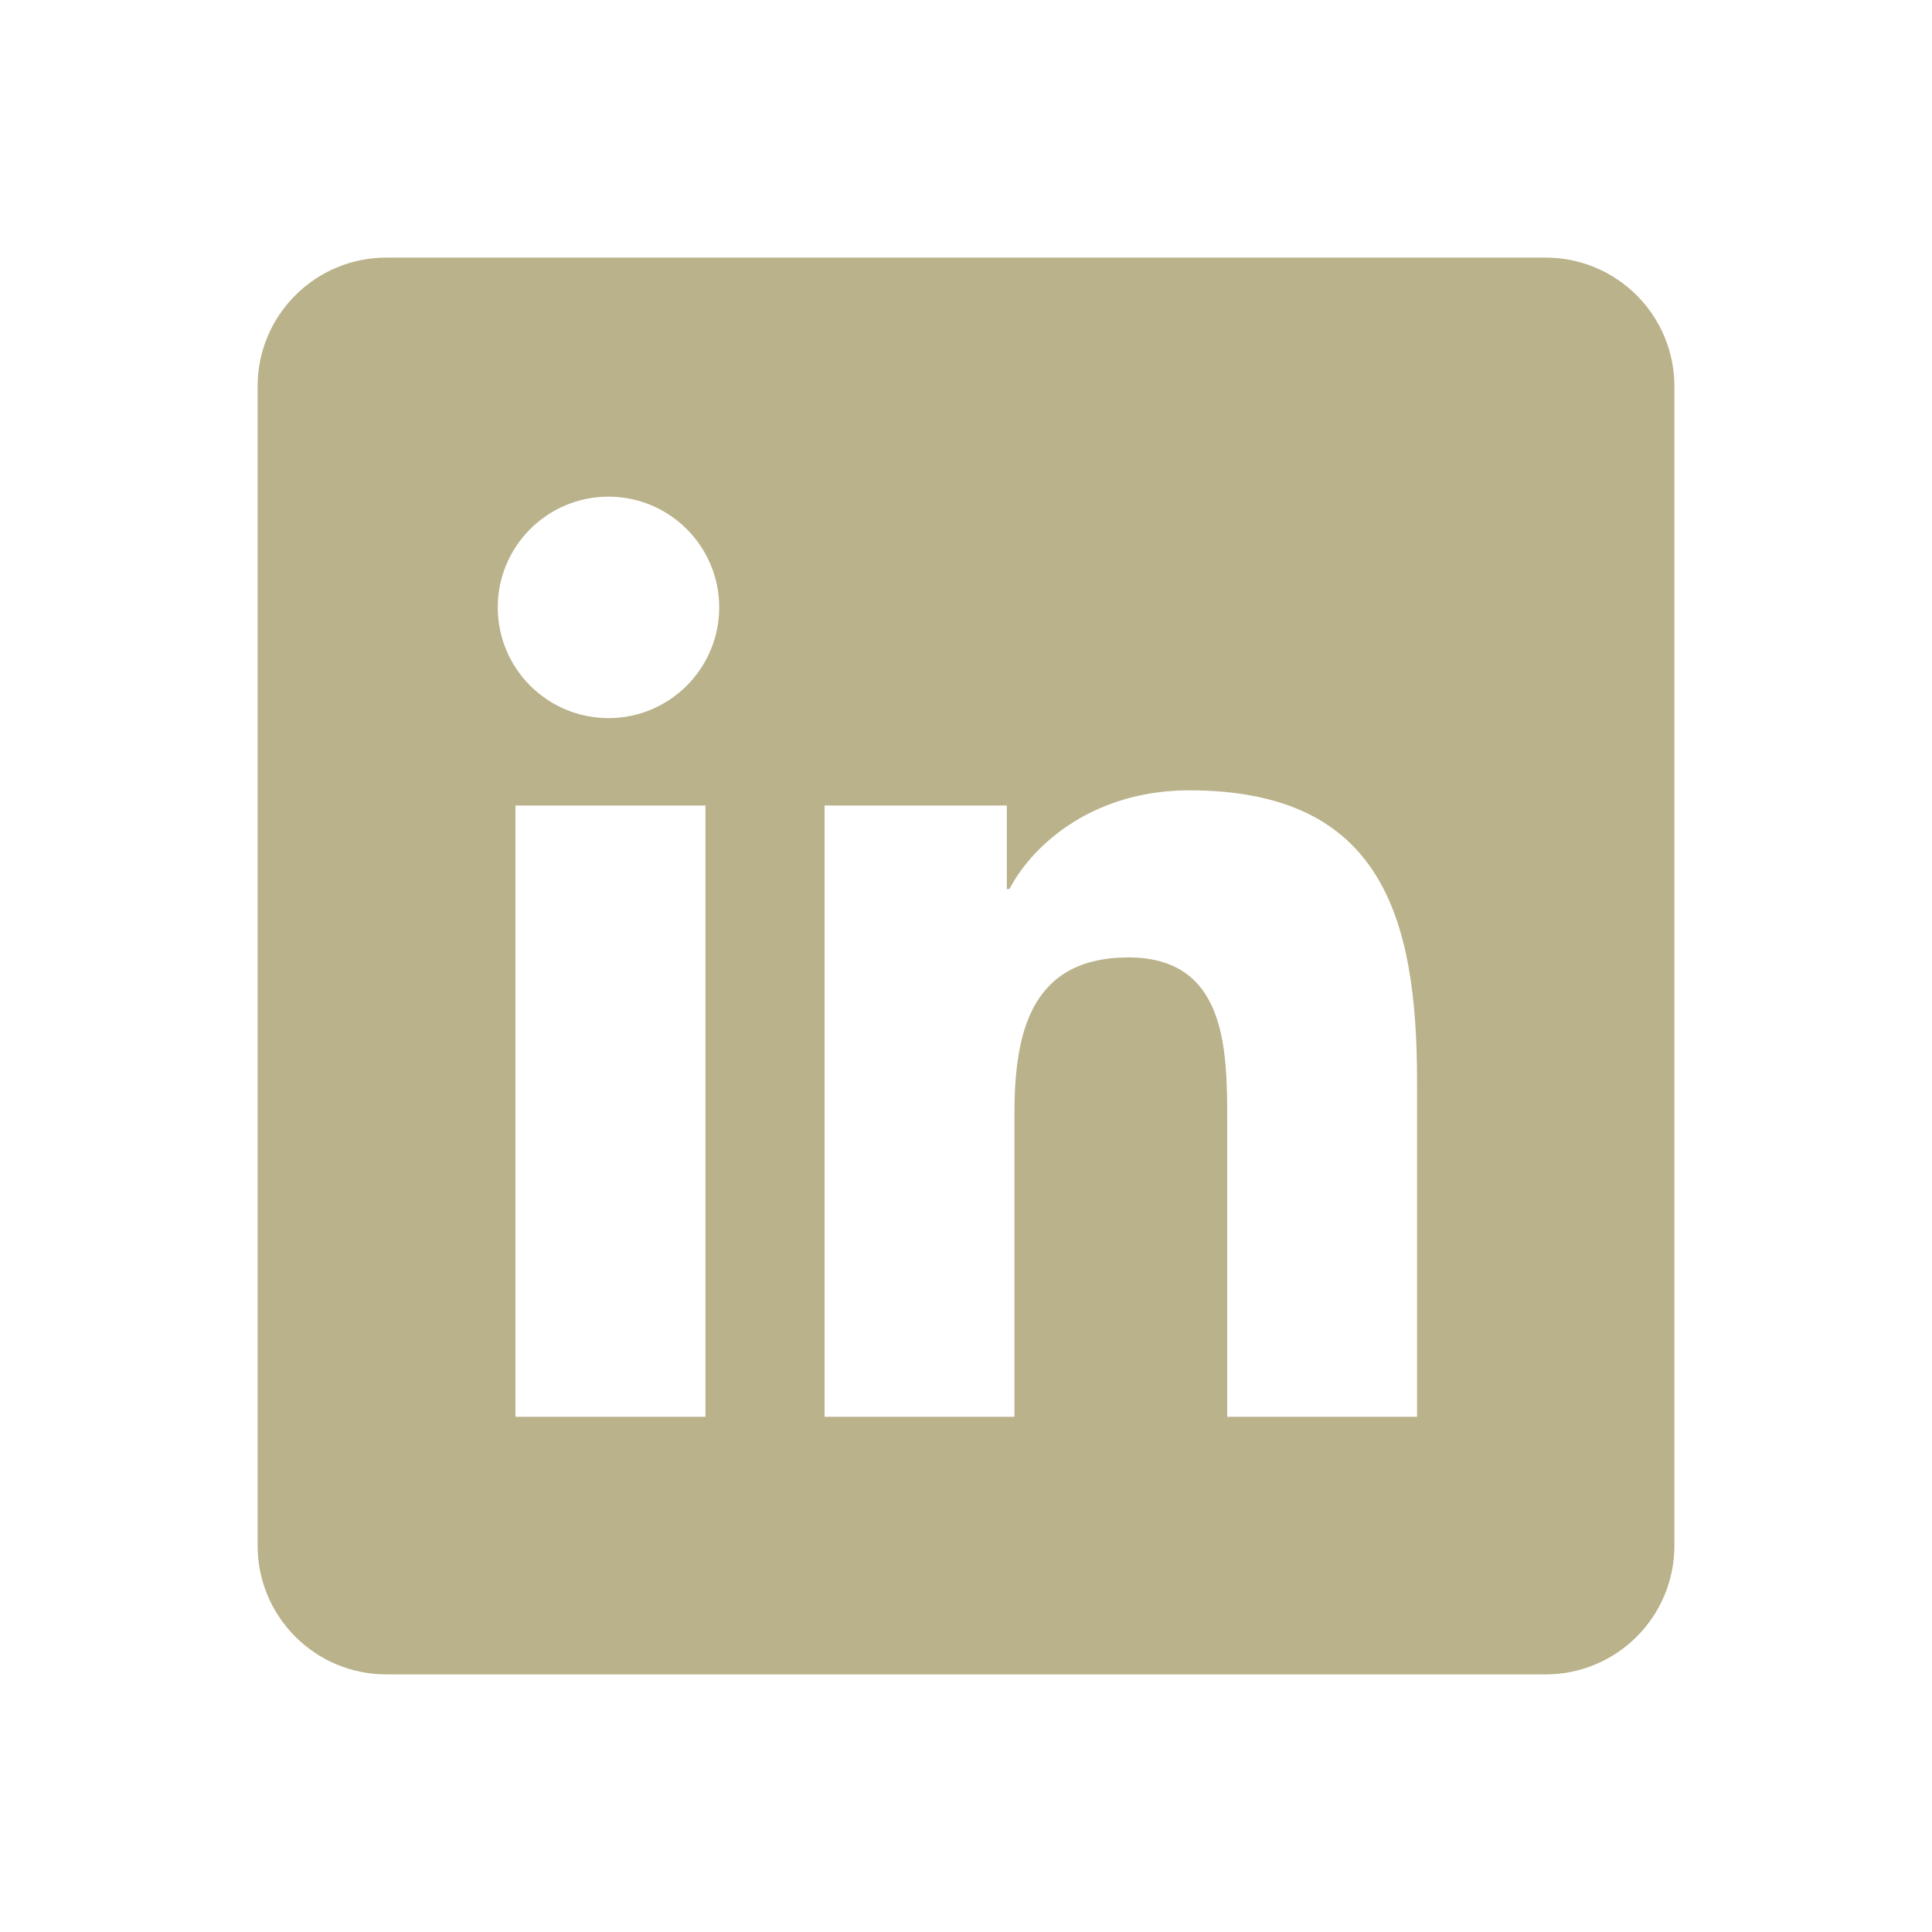
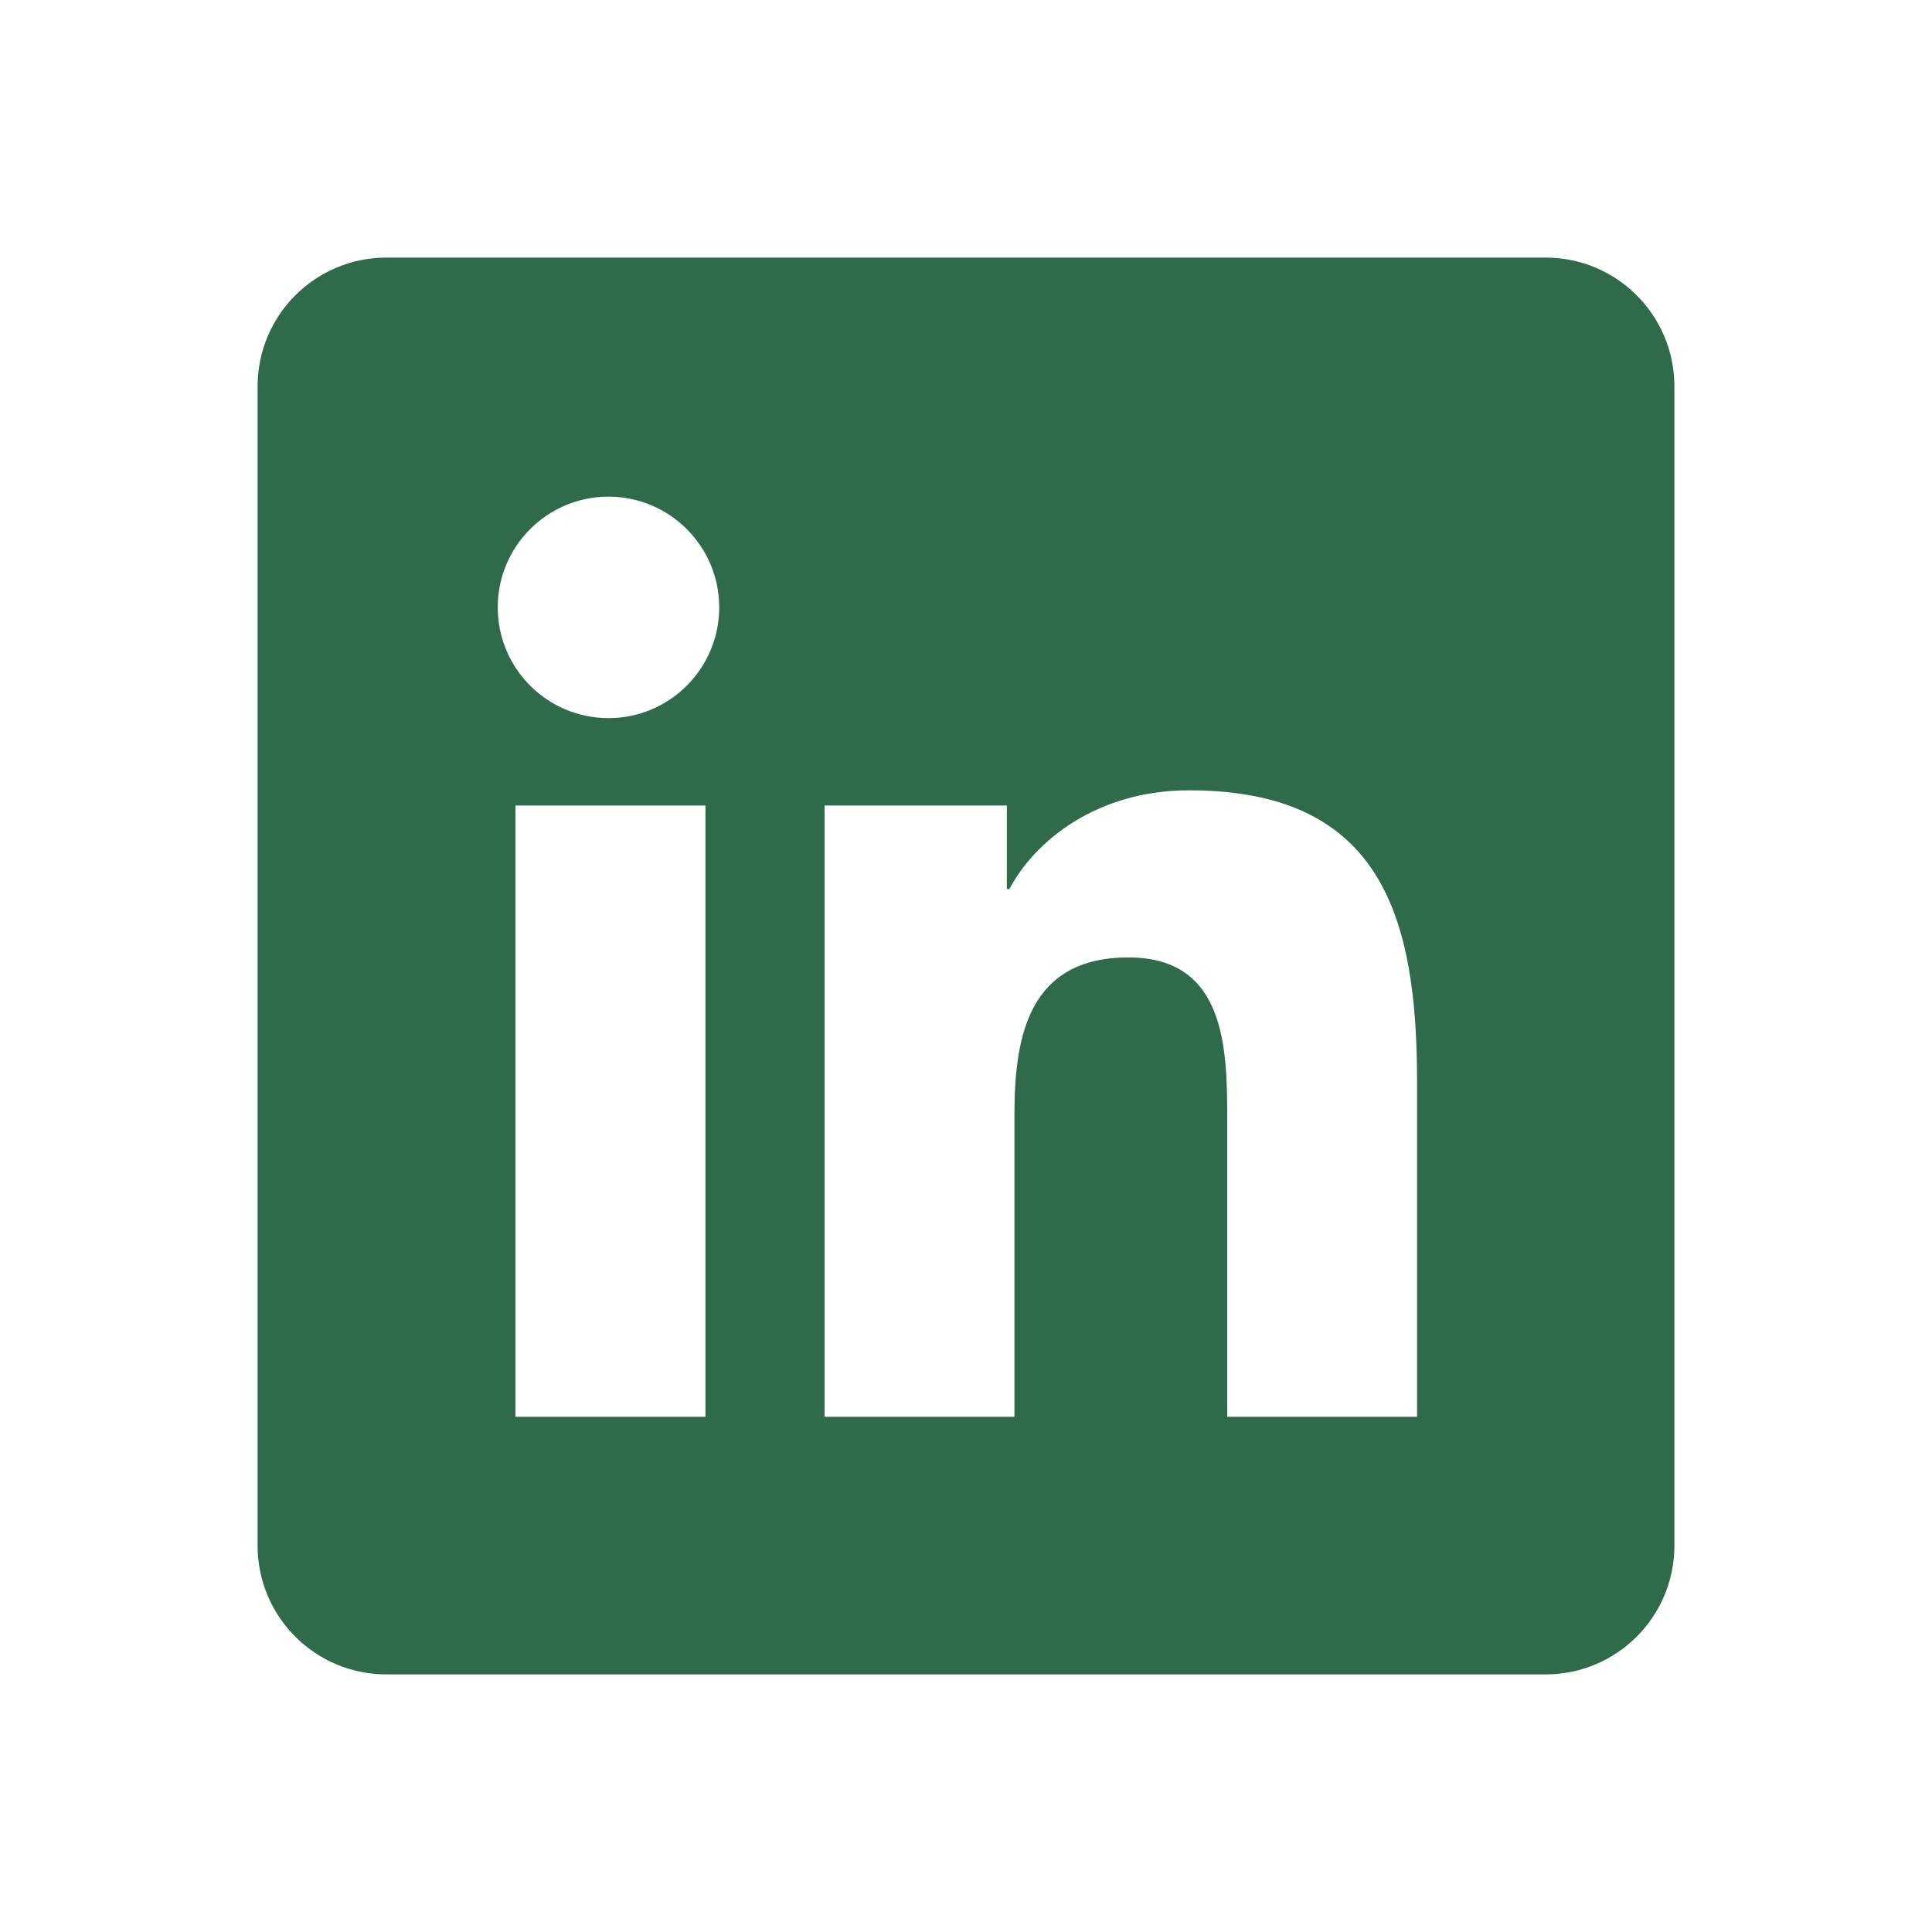
<svg xmlns="http://www.w3.org/2000/svg" viewBox="0,0,256,256" width="30px" height="30px" fill-rule="nonzero">
-   <g fill="#b9b28a" fill-rule="nonzero" stroke="none" stroke-width="1" stroke-linecap="butt" stroke-linejoin="miter" stroke-miterlimit="10" stroke-dasharray="" stroke-dashoffset="0" font-family="none" font-weight="none" font-size="none" text-anchor="none" style="mix-blend-mode: normal">
+   <g fill="#2F6B4A" fill-rule="nonzero" stroke="none" stroke-width="1" stroke-linecap="butt" stroke-linejoin="miter" stroke-miterlimit="10" stroke-dasharray="" stroke-dashoffset="0" font-family="none" font-weight="none" font-size="none" text-anchor="none" style="mix-blend-mode: normal">
    <g transform="scale(8.53333,8.53333)">
      <path d="M24,4h-18c-1.105,0 -2,0.895 -2,2v18c0,1.105 0.895,2 2,2h18c1.105,0 2,-0.895 2,-2v-18c0,-1.105 -0.895,-2 -2,-2zM10.954,22h-2.95v-9.492h2.95zM9.449,11.151c-0.951,0 -1.72,-0.771 -1.72,-1.72c0,-0.949 0.77,-1.719 1.72,-1.719c0.948,0 1.719,0.771 1.719,1.719c0,0.949 -0.771,1.72 -1.719,1.72zM22.004,22h-2.948v-4.616c0,-1.101 -0.02,-2.517 -1.533,-2.517c-1.535,0 -1.771,1.199 -1.771,2.437v4.696h-2.948v-9.492h2.83v1.297h0.04c0.394,-0.746 1.356,-1.533 2.791,-1.533c2.987,0 3.539,1.966 3.539,4.522z" />
    </g>
  </g>
</svg>
